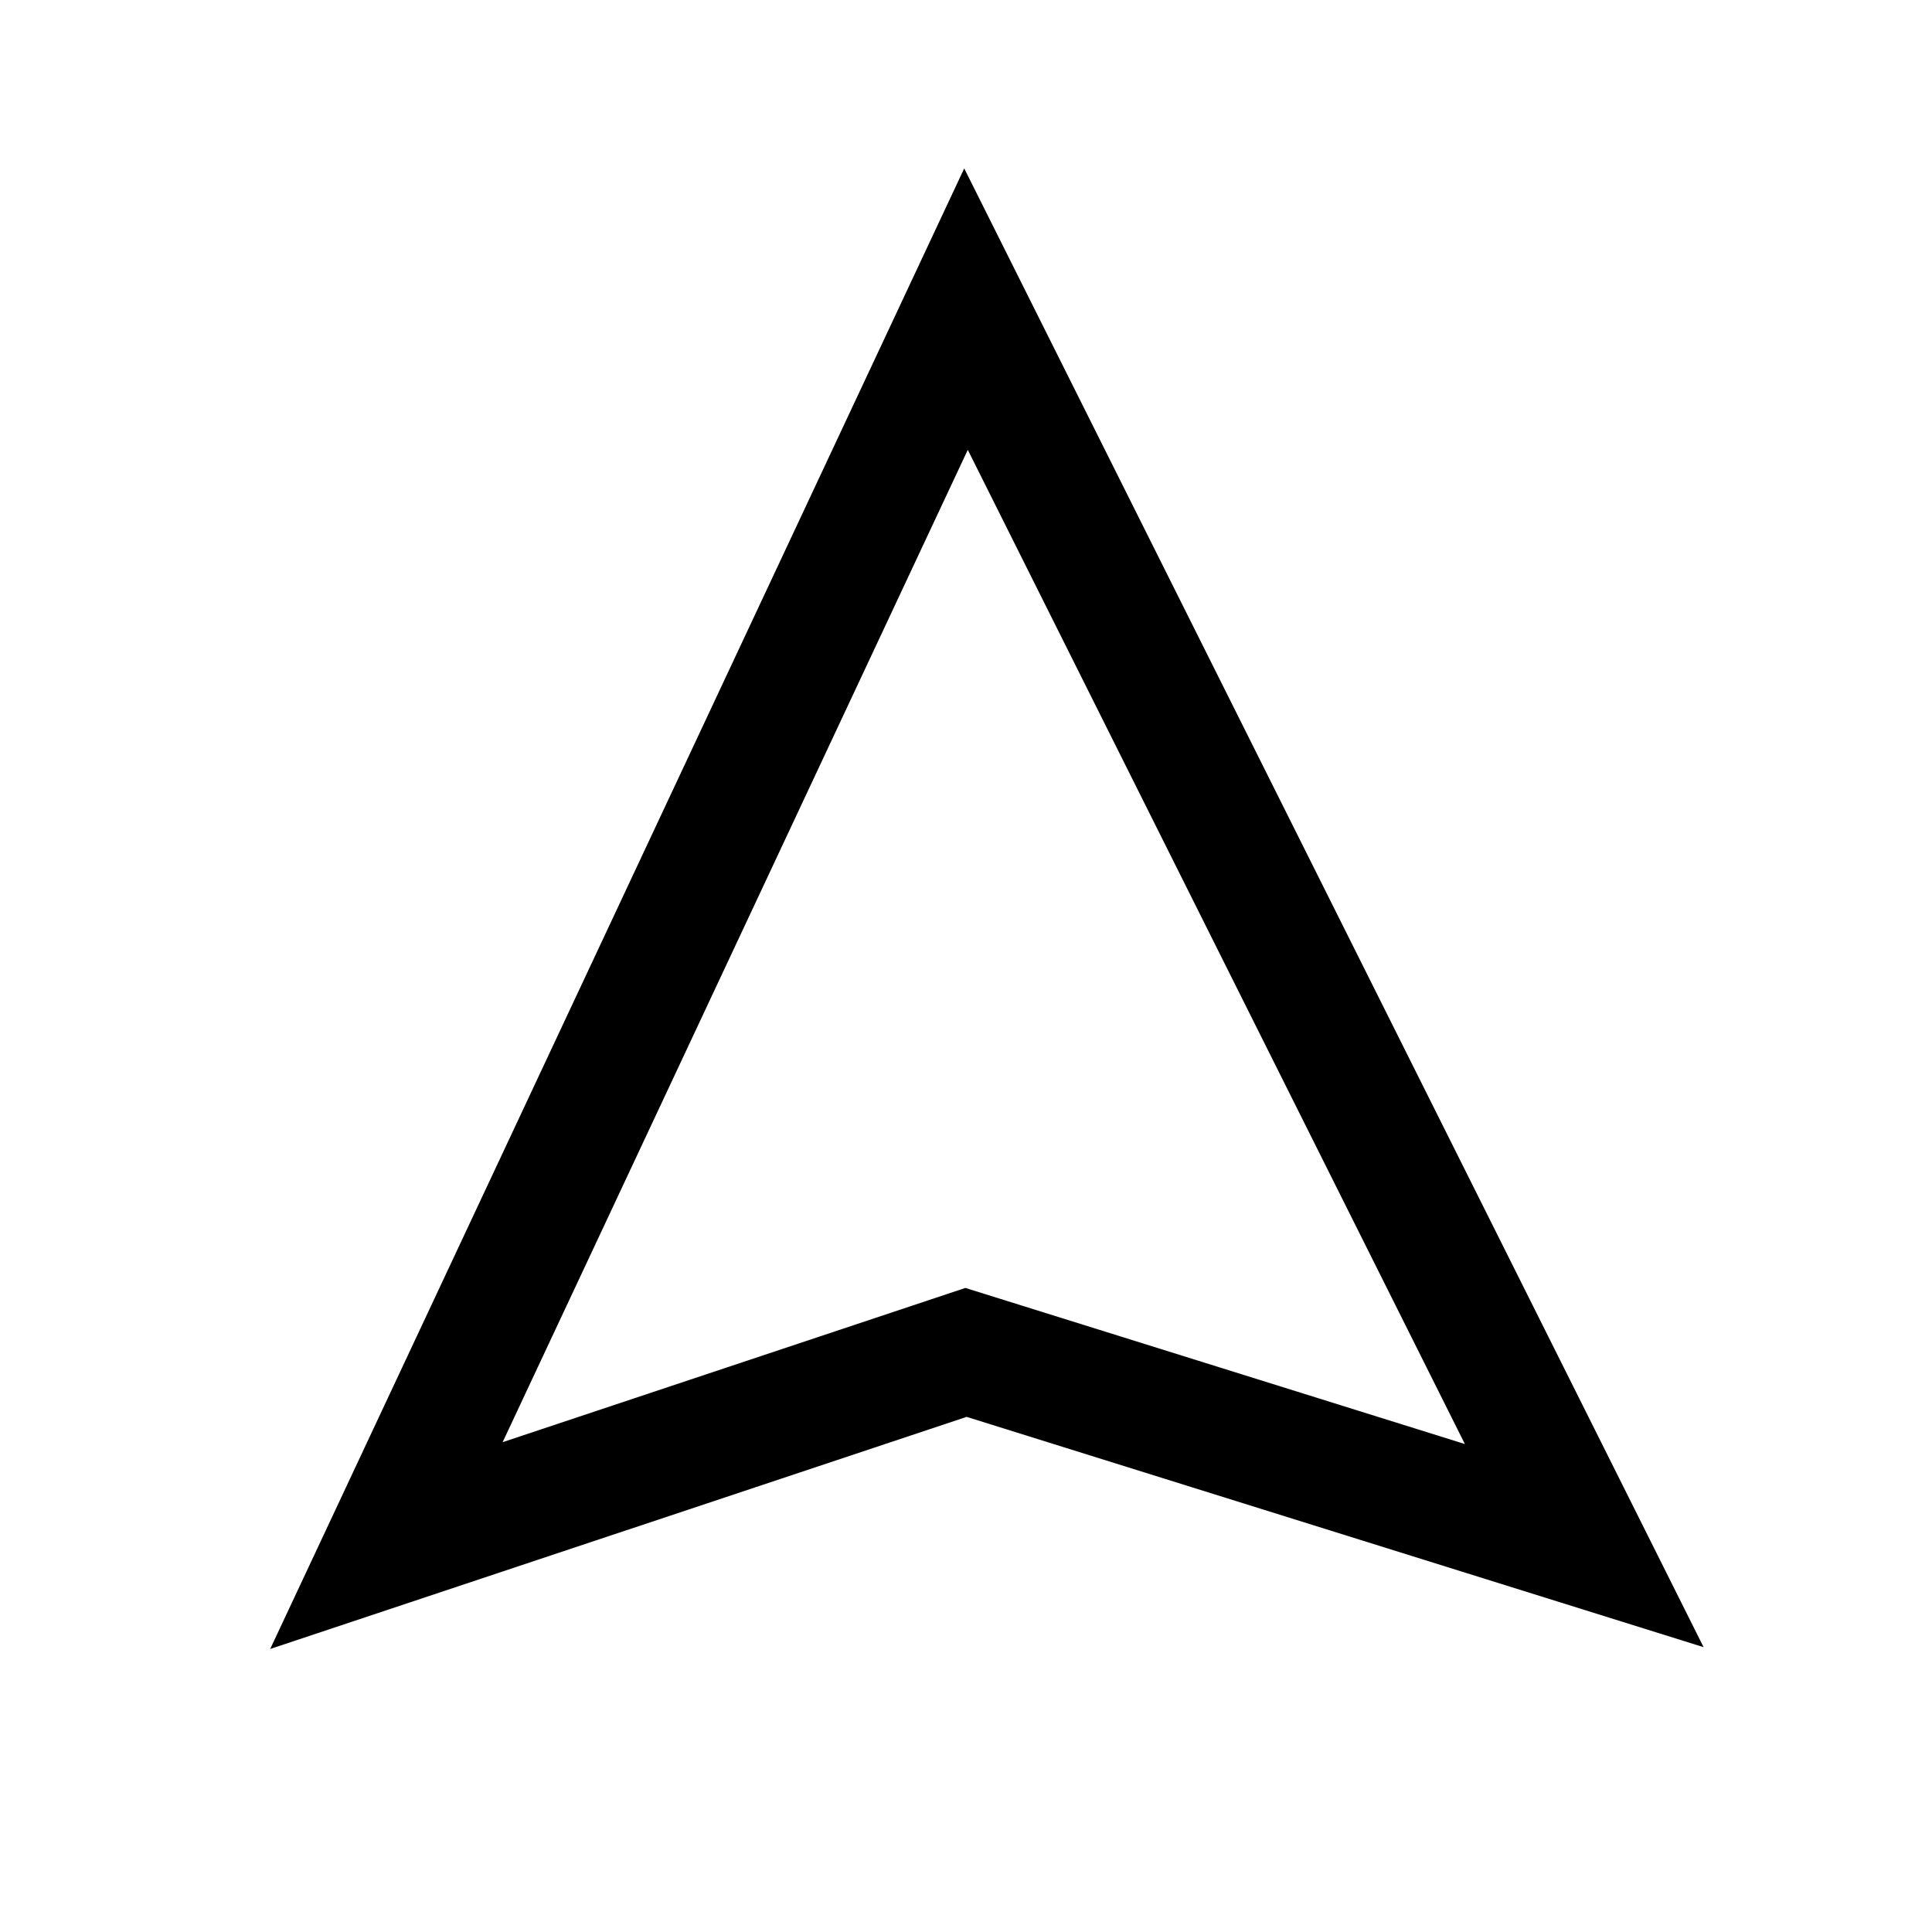
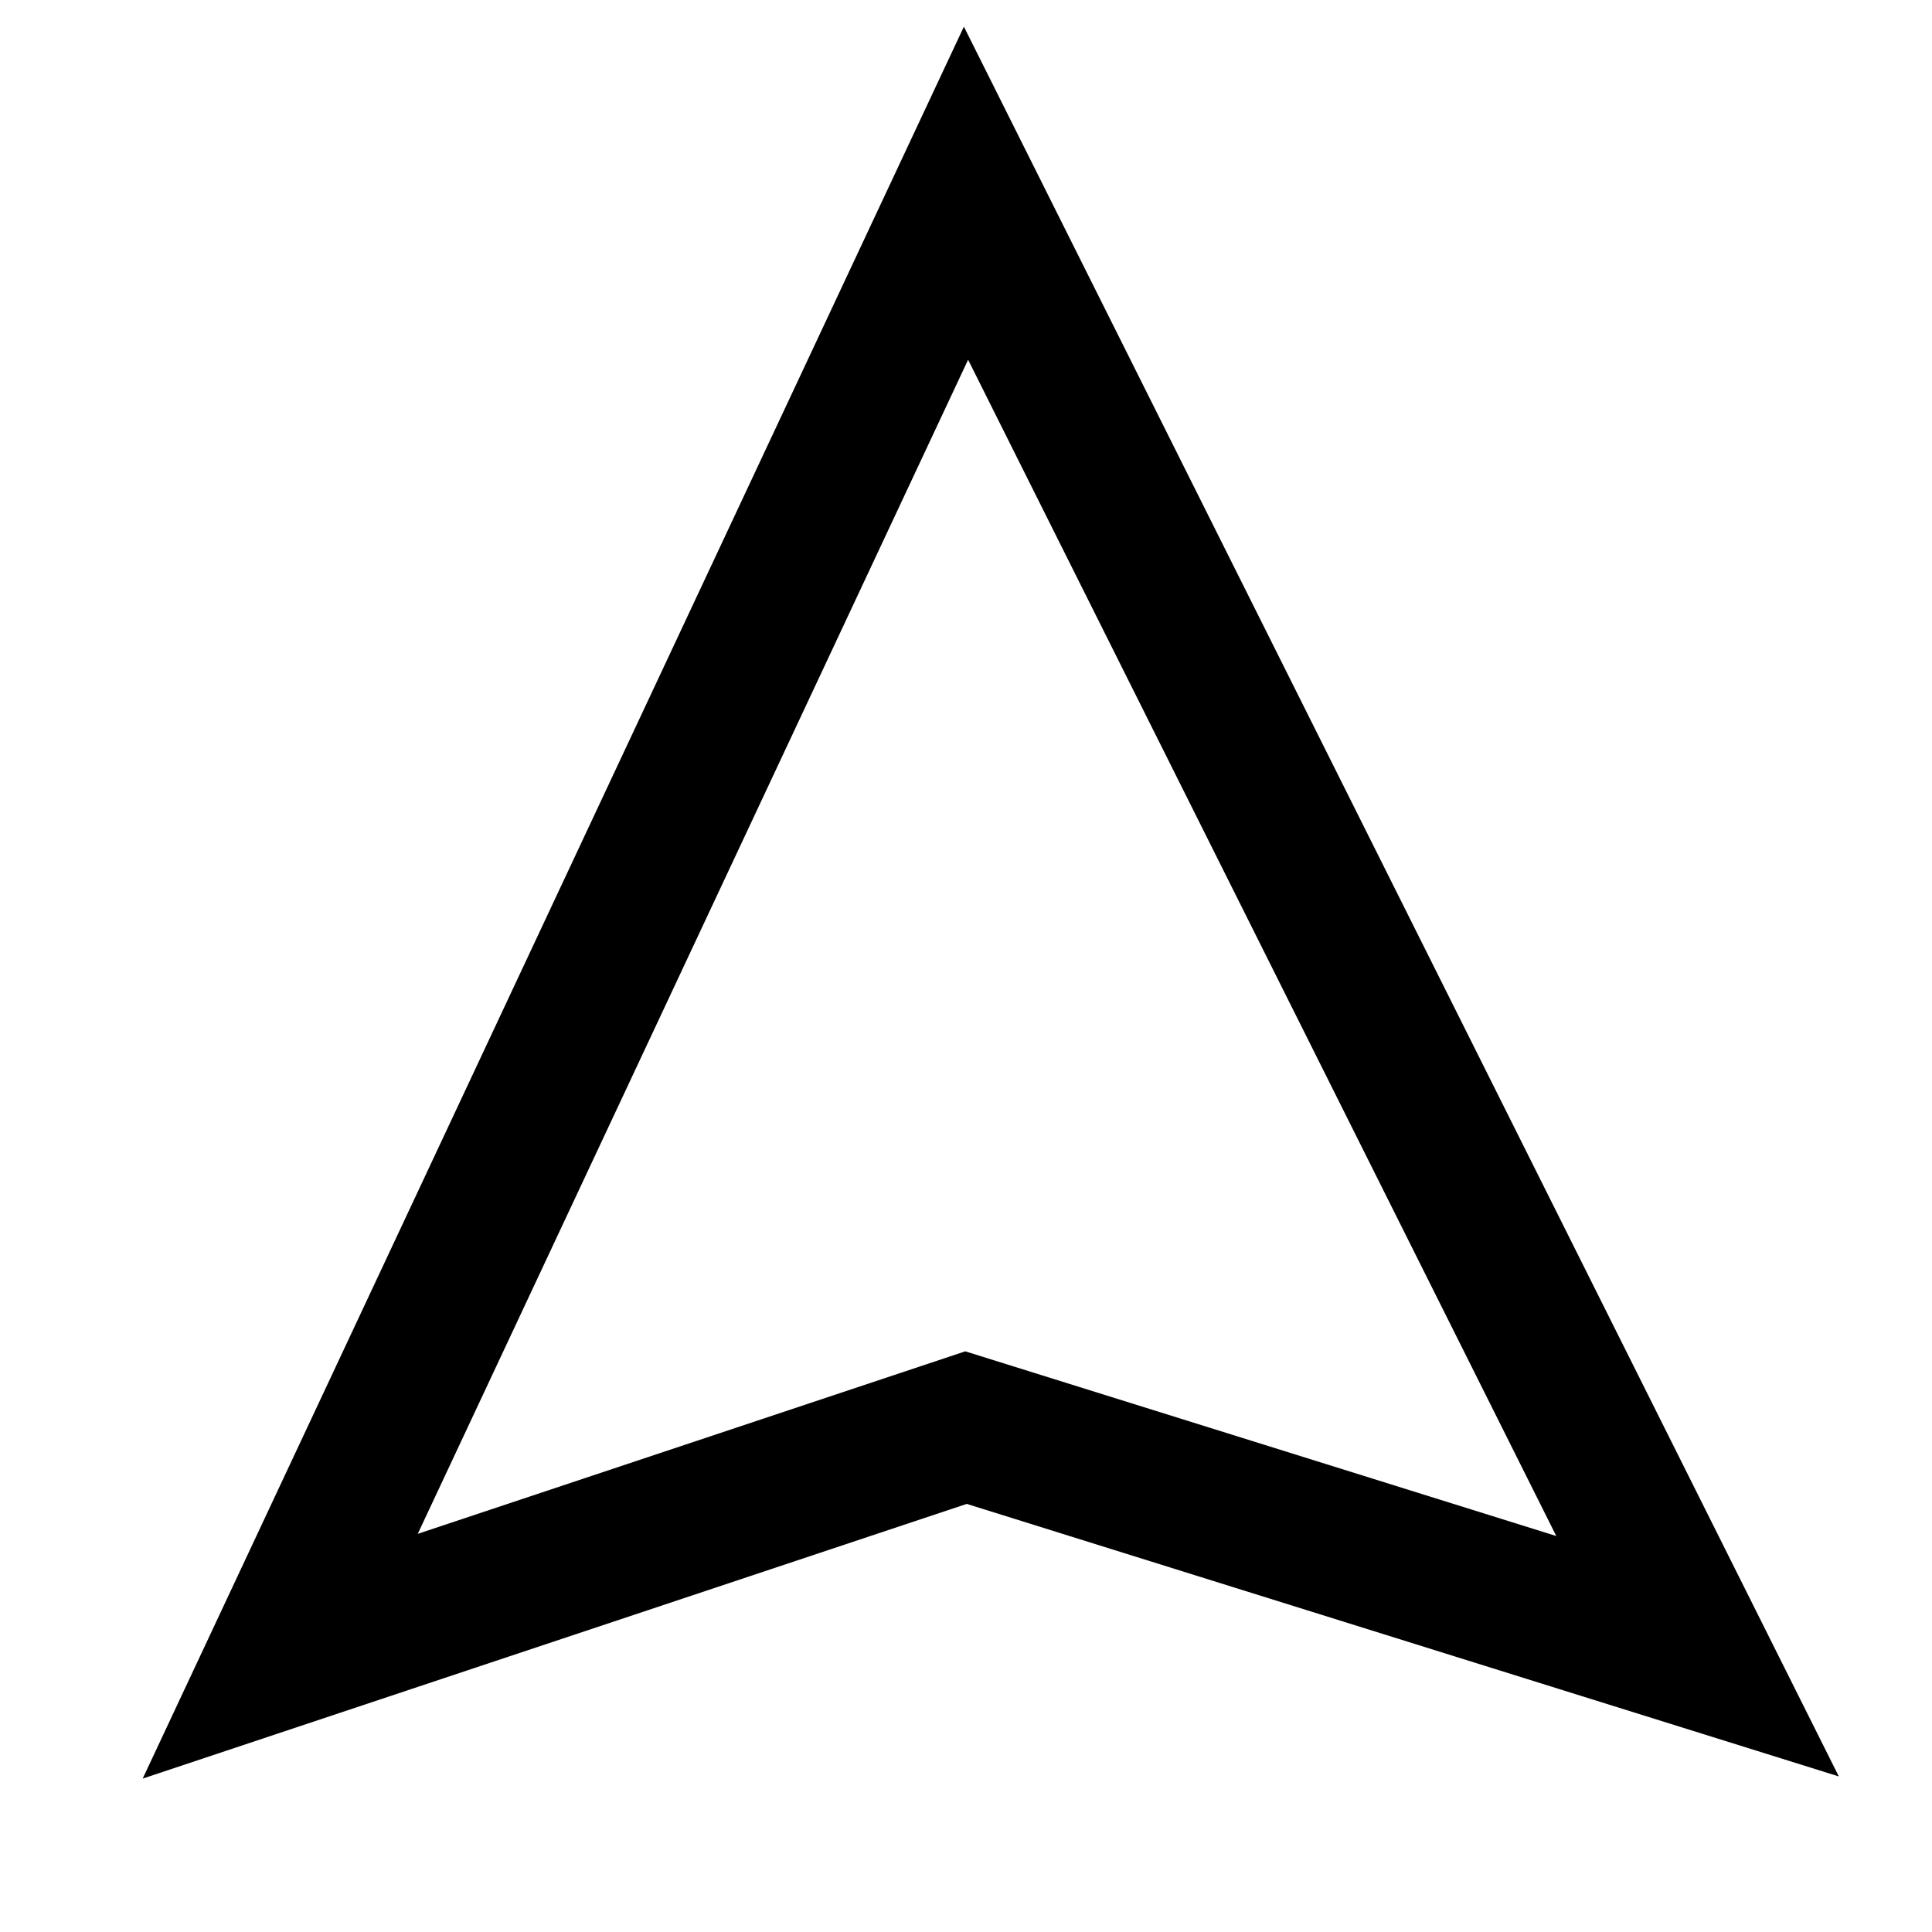
- <svg xmlns="http://www.w3.org/2000/svg" width="50mm" height="50mm" viewBox="0 0 50 50" version="1.1" id="svg8">
+ <svg xmlns="http://www.w3.org/2000/svg" width="120" height="120" viewBox="0 0 31.75 31.75" version="1.1" id="svg8">
  <defs id="defs2" />
-   <g id="layer1" transform="translate(0,-247)">
-     <path style="fill:none;stroke:#000000;stroke-width:3.175;stroke-linecap:butt;stroke-linejoin:miter;stroke-miterlimit:12;stroke-dasharray:none;stroke-opacity:1;paint-order:normal" d="M 41,287 25,282 10,287 25,255 Z" id="path4522" />
+   <g id="layer1" transform="translate(0,-265.25)">
+     <path style="fill:none;stroke:#000000;stroke-width:2.386;stroke-linecap:butt;stroke-linejoin:miter;stroke-miterlimit:12;stroke-dasharray:none;stroke-opacity:1;paint-order:normal" d="M 27.897,292.468 15.875,288.711 4.605,292.468 15.875,268.425 Z" id="path4522" />
  </g>
</svg>
